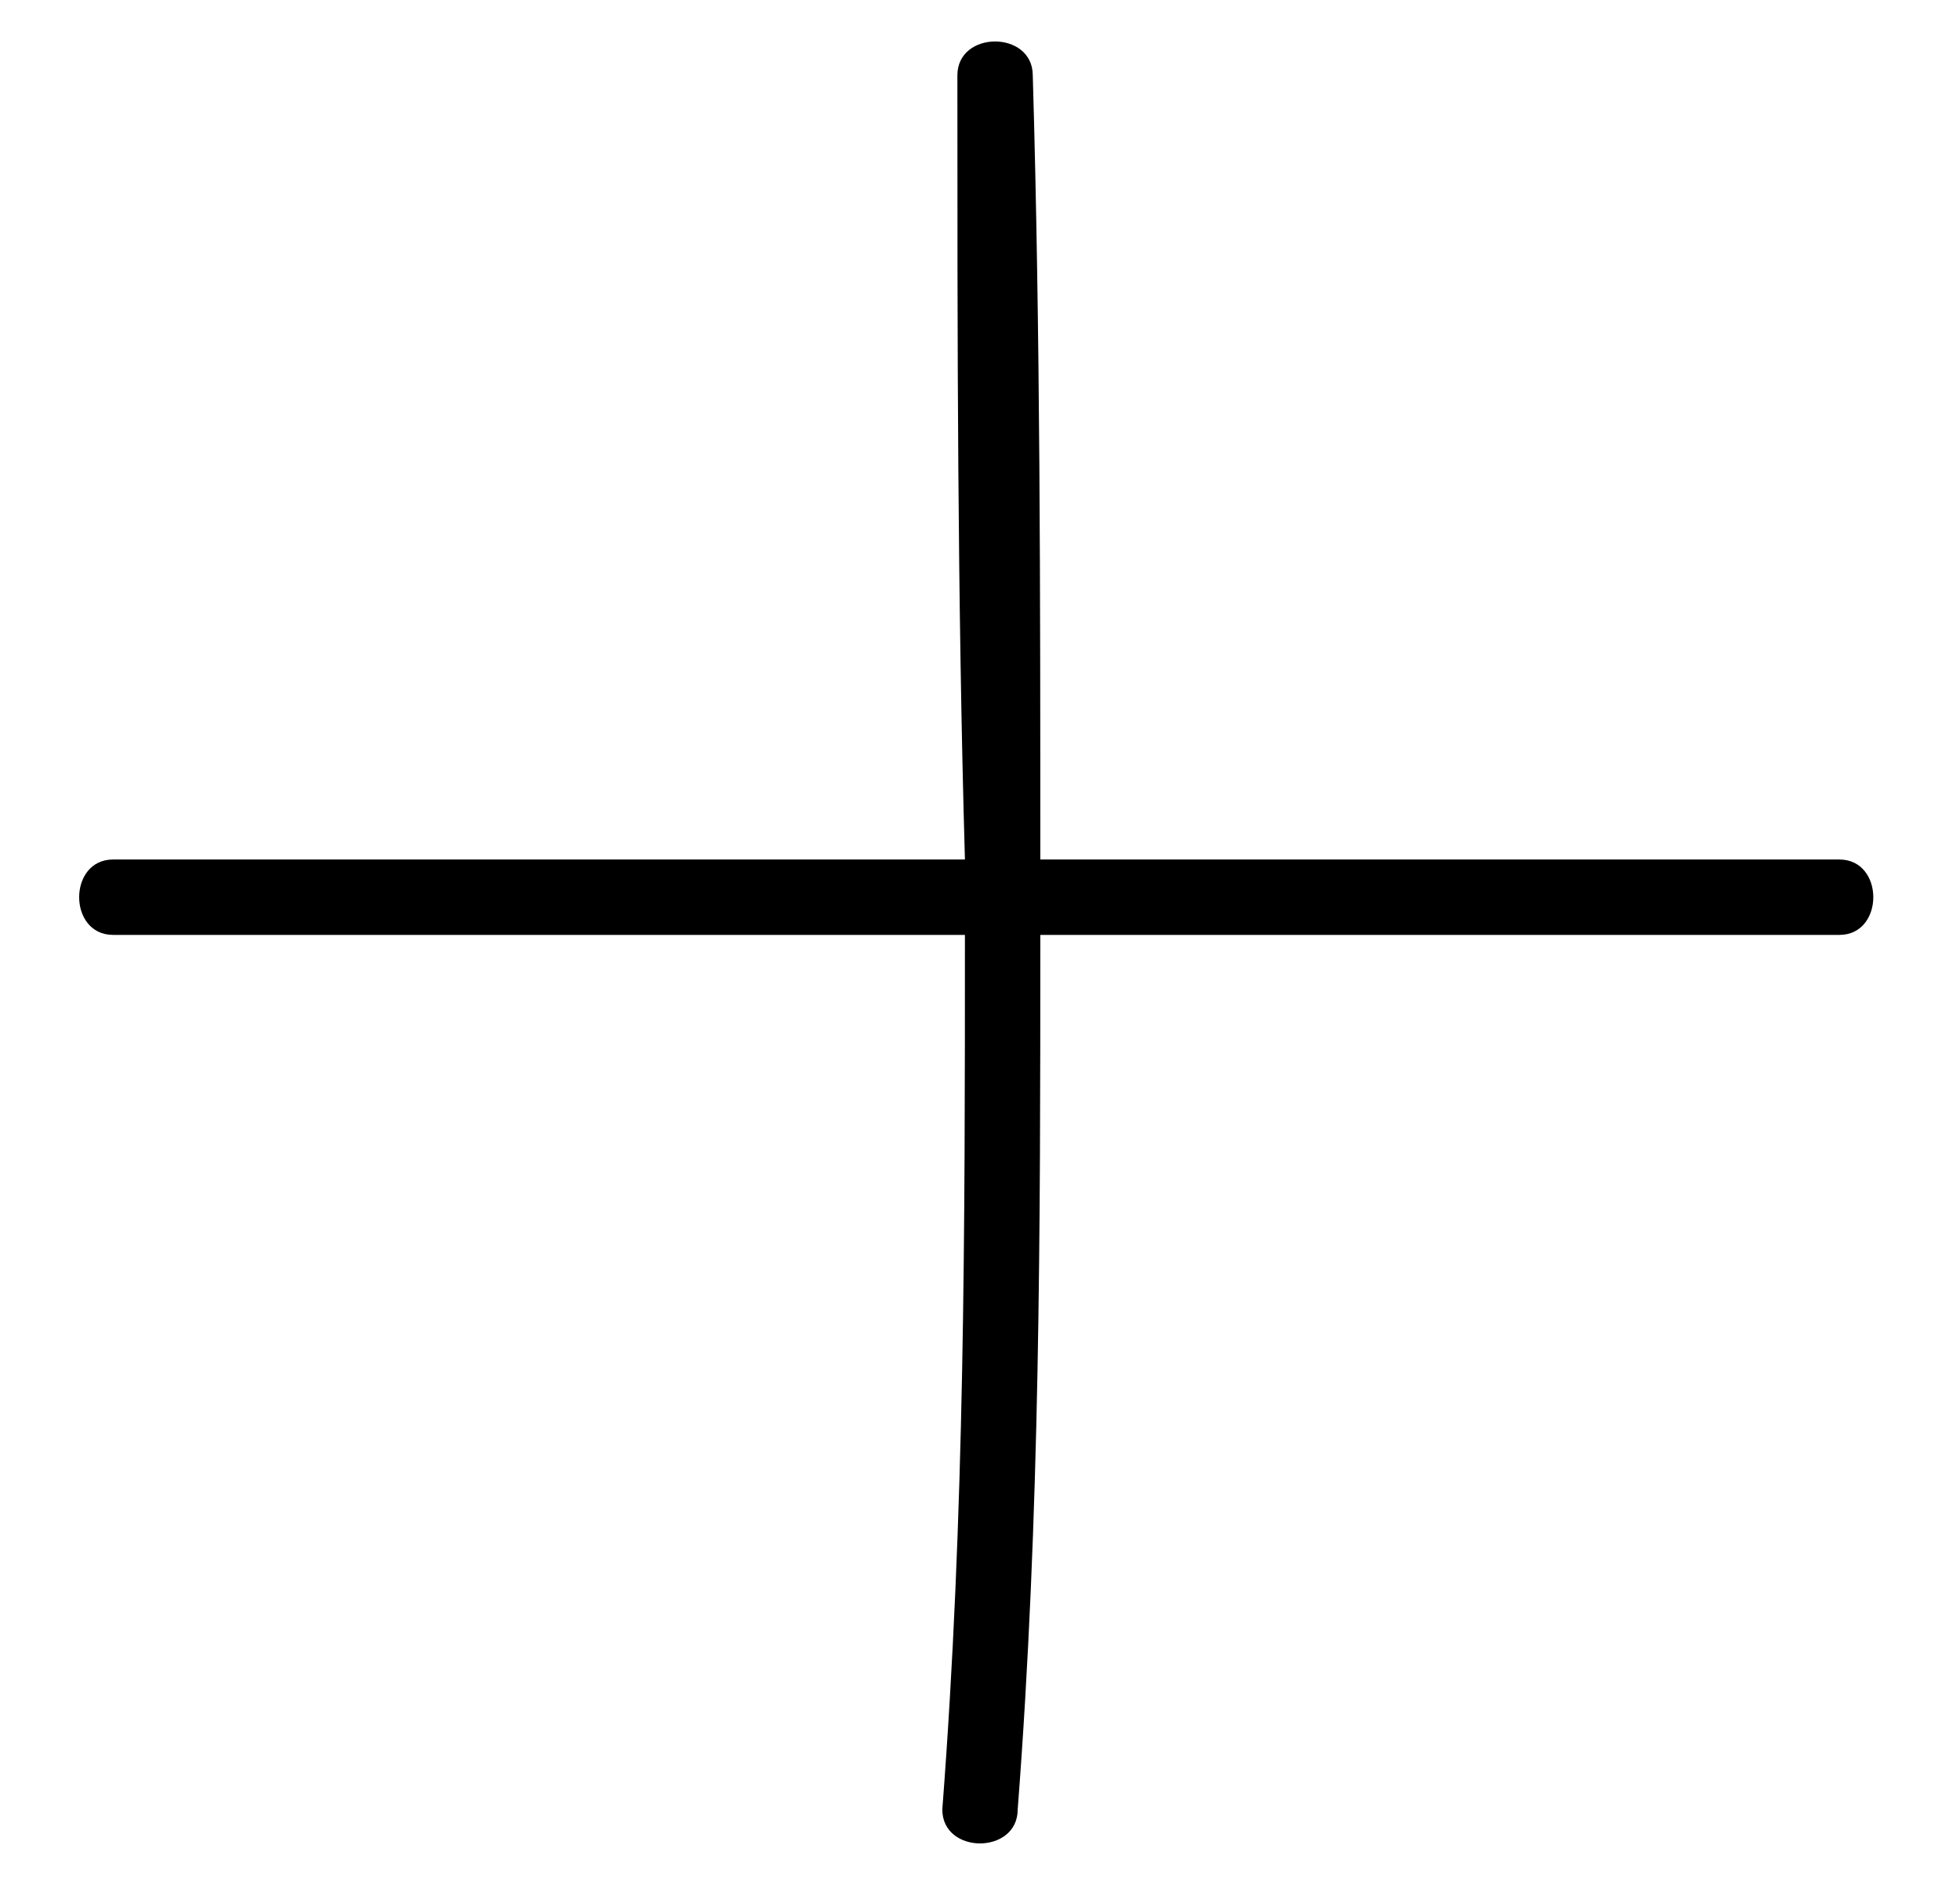
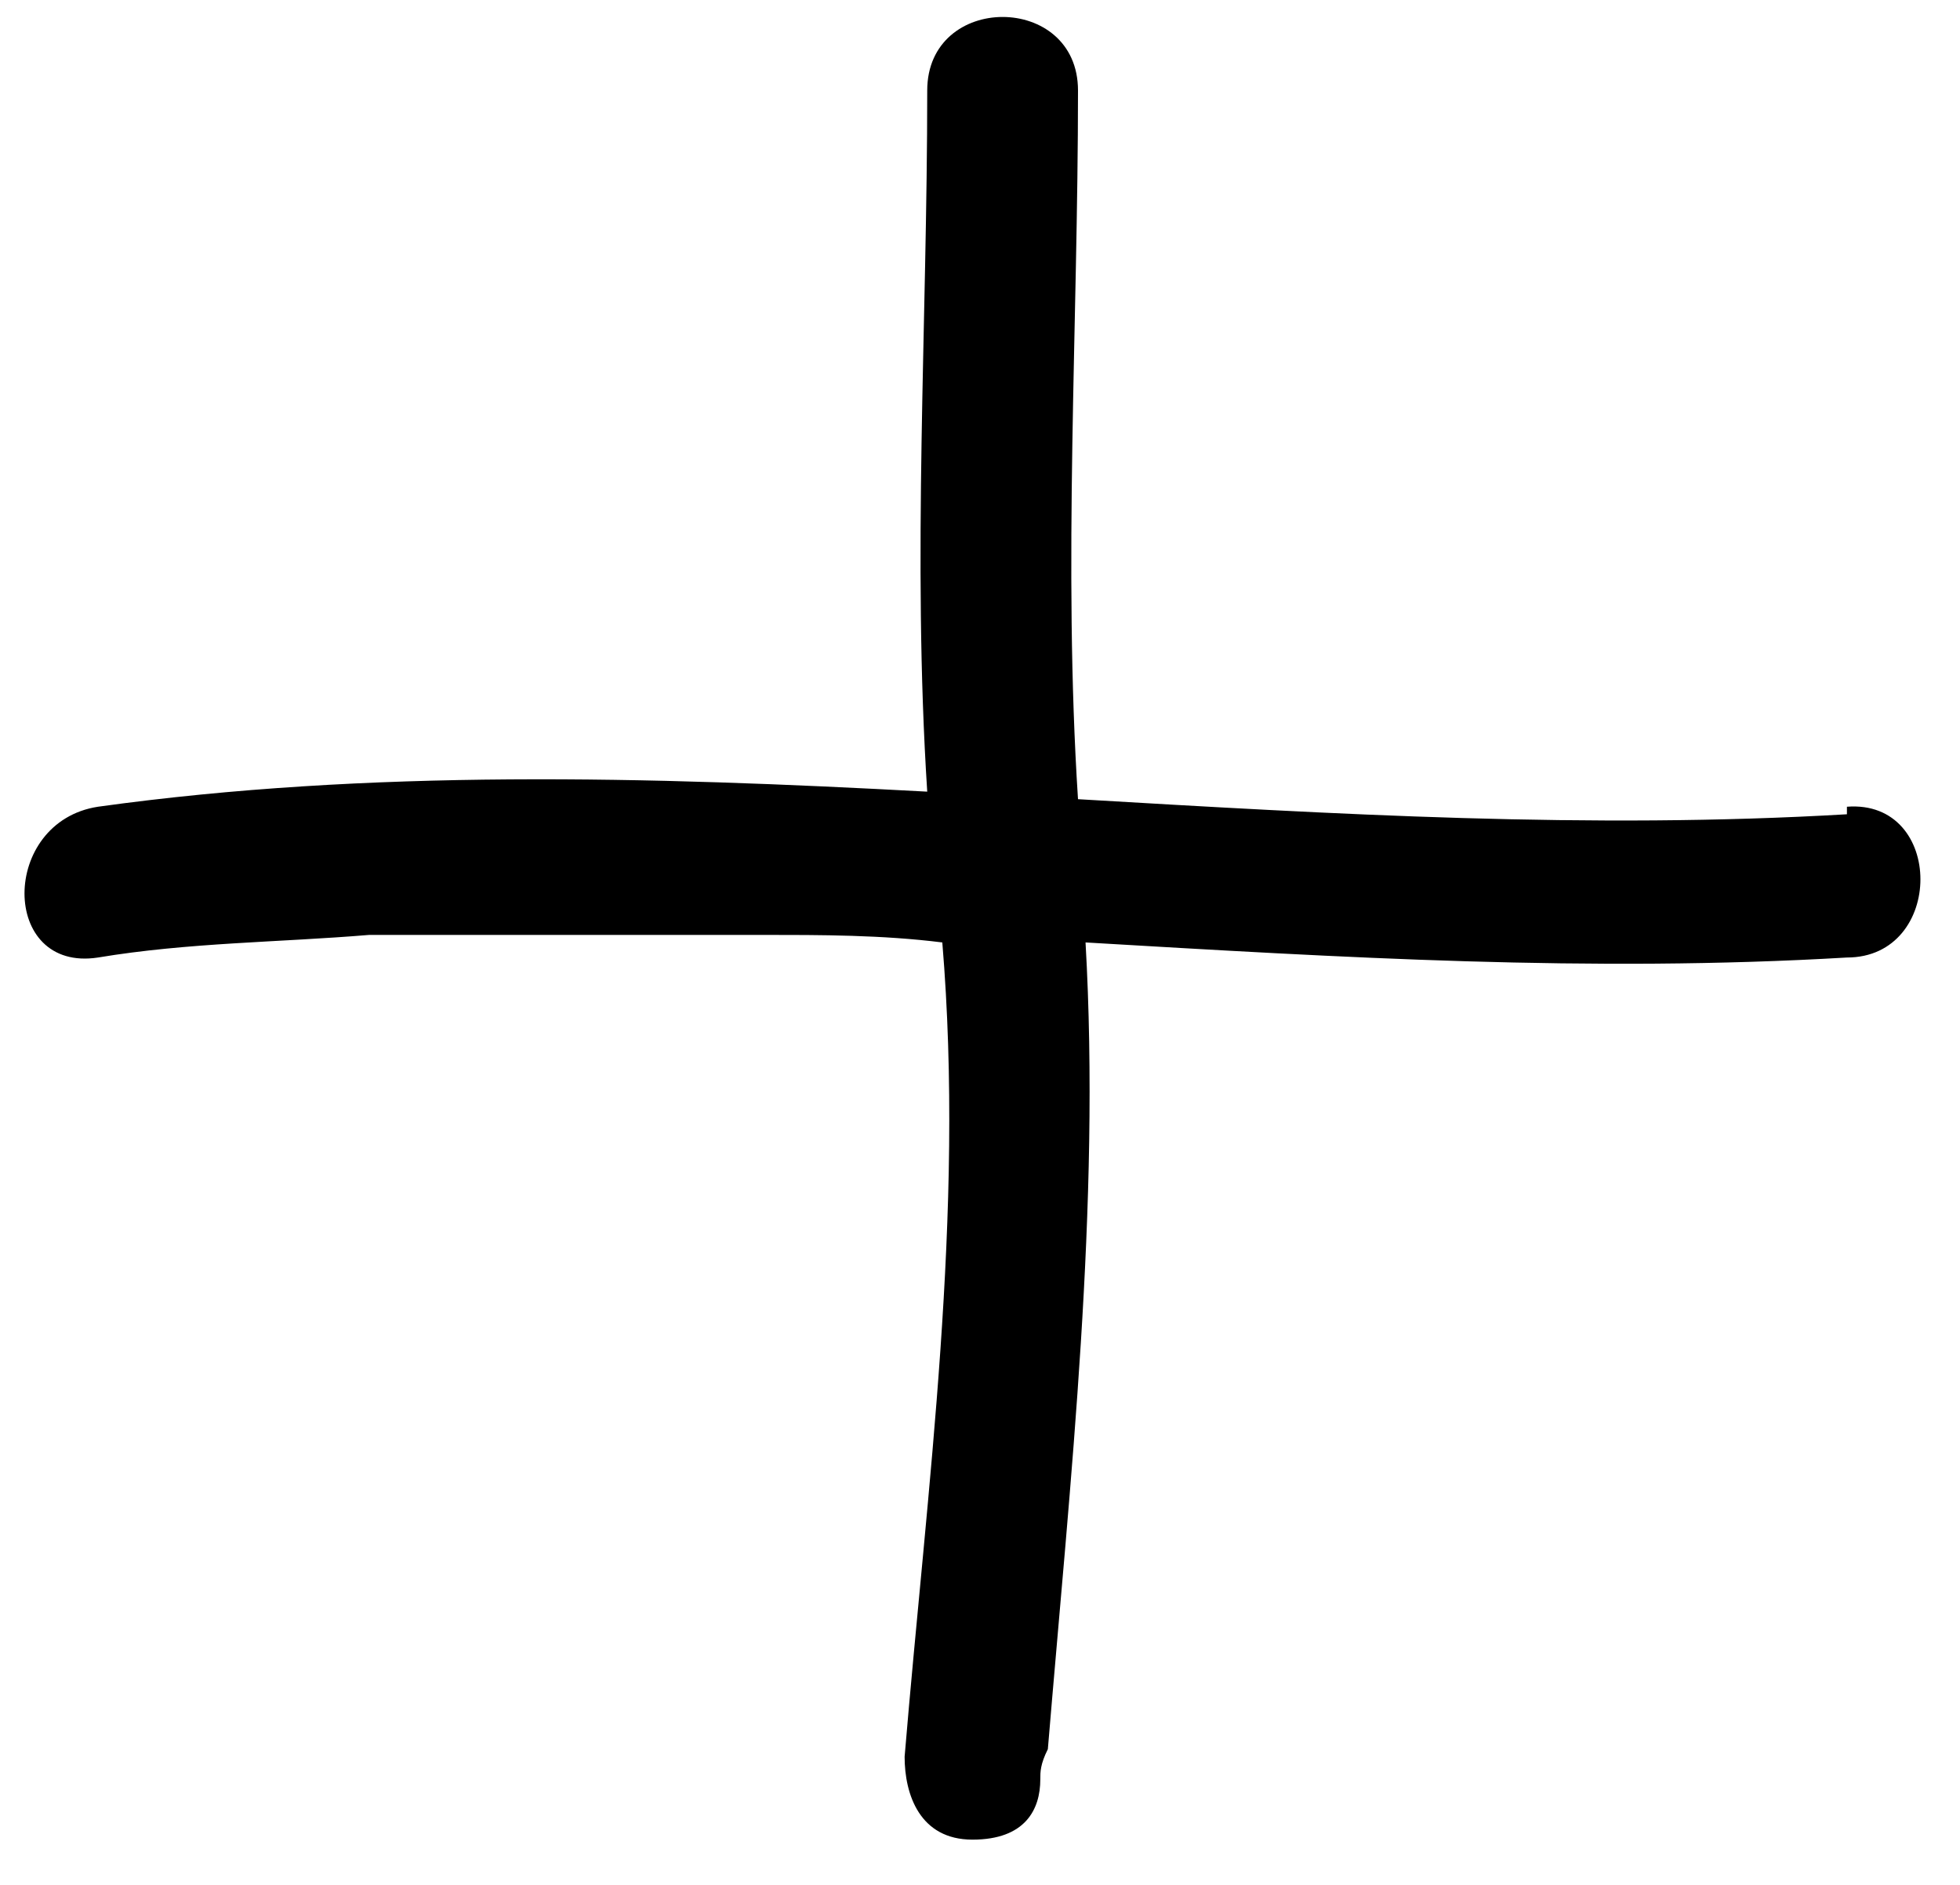
<svg xmlns="http://www.w3.org/2000/svg" id="Layer_1" version="1.1" viewBox="0 0 26 25">
-   <path d="M24.4,11.4c-3.5,0-7.1,0-10.6,0,0-3.5,0-7-.1-10.4,0-.6-1-.6-1,0,0,3.5,0,6.9.1,10.4-3.8,0-7.5,0-11.3,0-.6,0-.6,1,0,1h11.3c0,3.9,0,7.7-.3,11.6,0,.6,1,.6,1,0,.3-3.9.3-7.7.3-11.6,3.5,0,7.1,0,10.6,0,.6,0,.6-1,0-1Z" />
+   <path d="M24.5,10.8c-3.4.2-6.8,0-10.2-.2-.2-3.1,0-6.3,0-9.4,0-1.3-2-1.3-2,0,0,3.1-.2,6.2,0,9.3-3.7-.2-7.4-.3-11,.2C0,10.9,0,12.9,1.3,12.7c1.2-.2,2.4-.2,3.6-.3h5.2c.8,0,1.6,0,2.4.1.3,3.6-.2,7.2-.5,10.8,0,0,0,0,0,0,0,.5.2,1.1.9,1.1s.9-.4.9-.8c0-.1,0-.2.1-.4.3-3.6.7-7.2.5-10.7,3.4.2,6.7.4,10.1.2,1.3,0,1.3-2.1,0-2Z" />
</svg>
